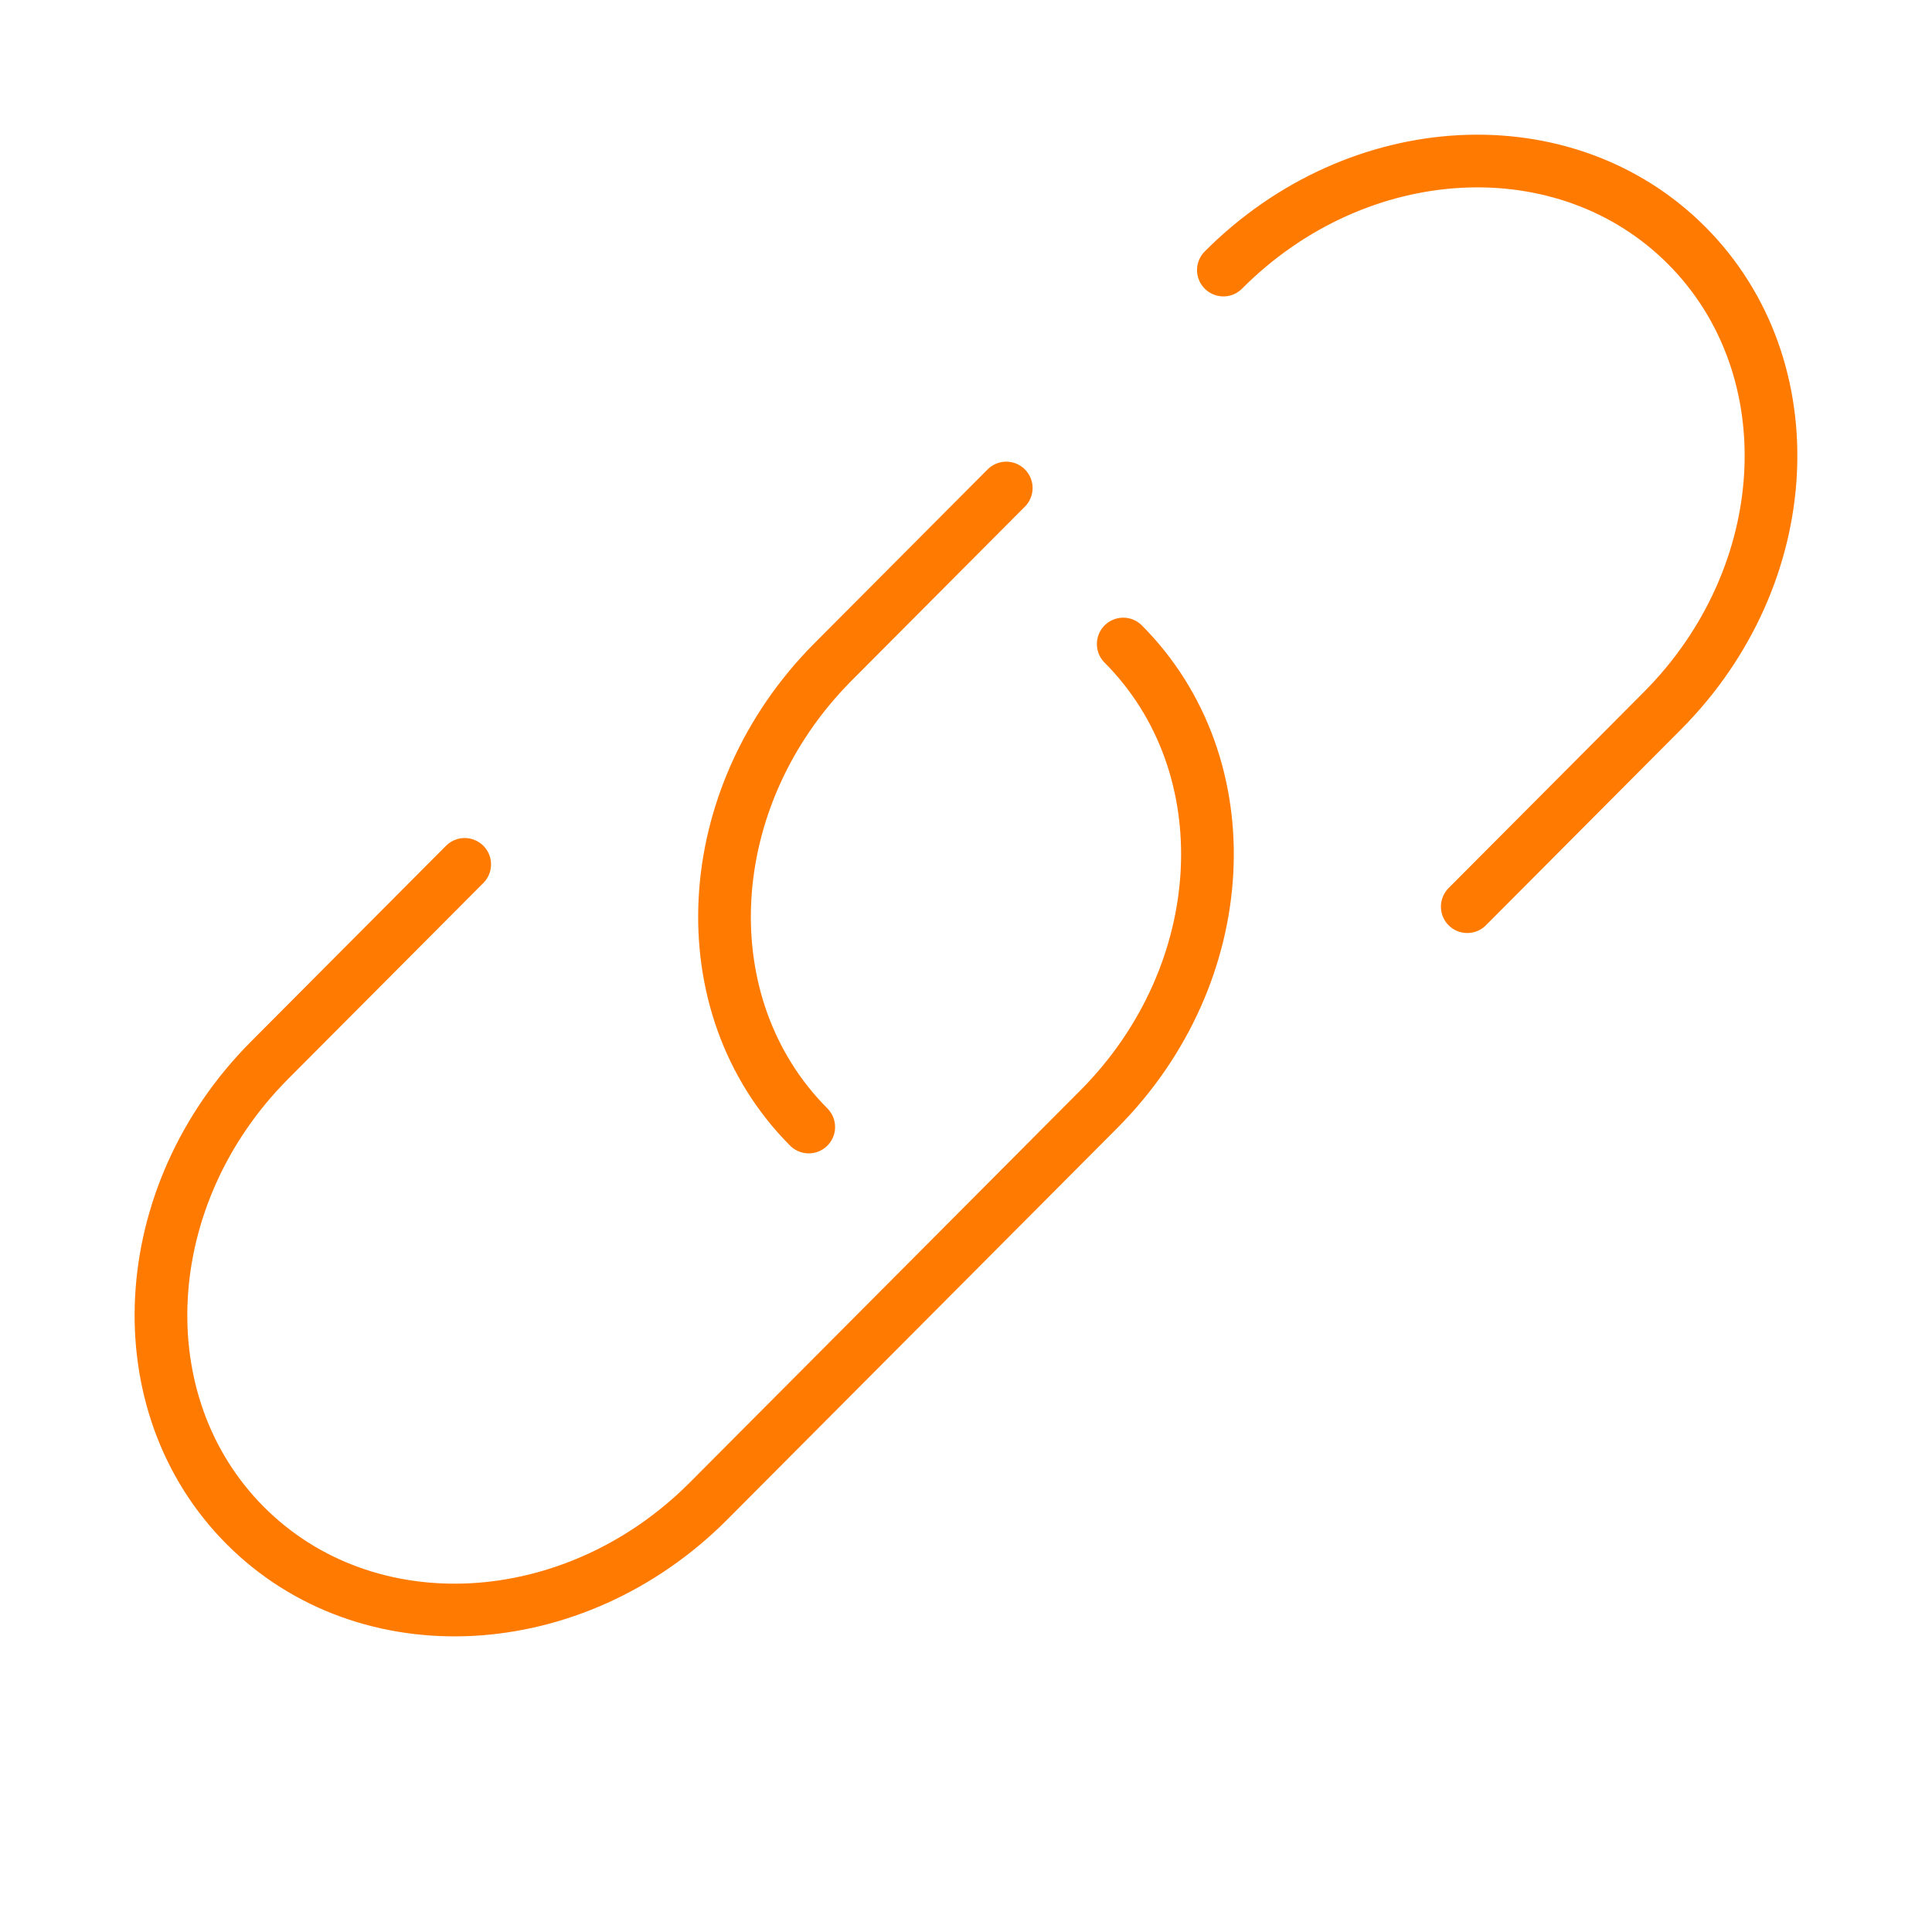
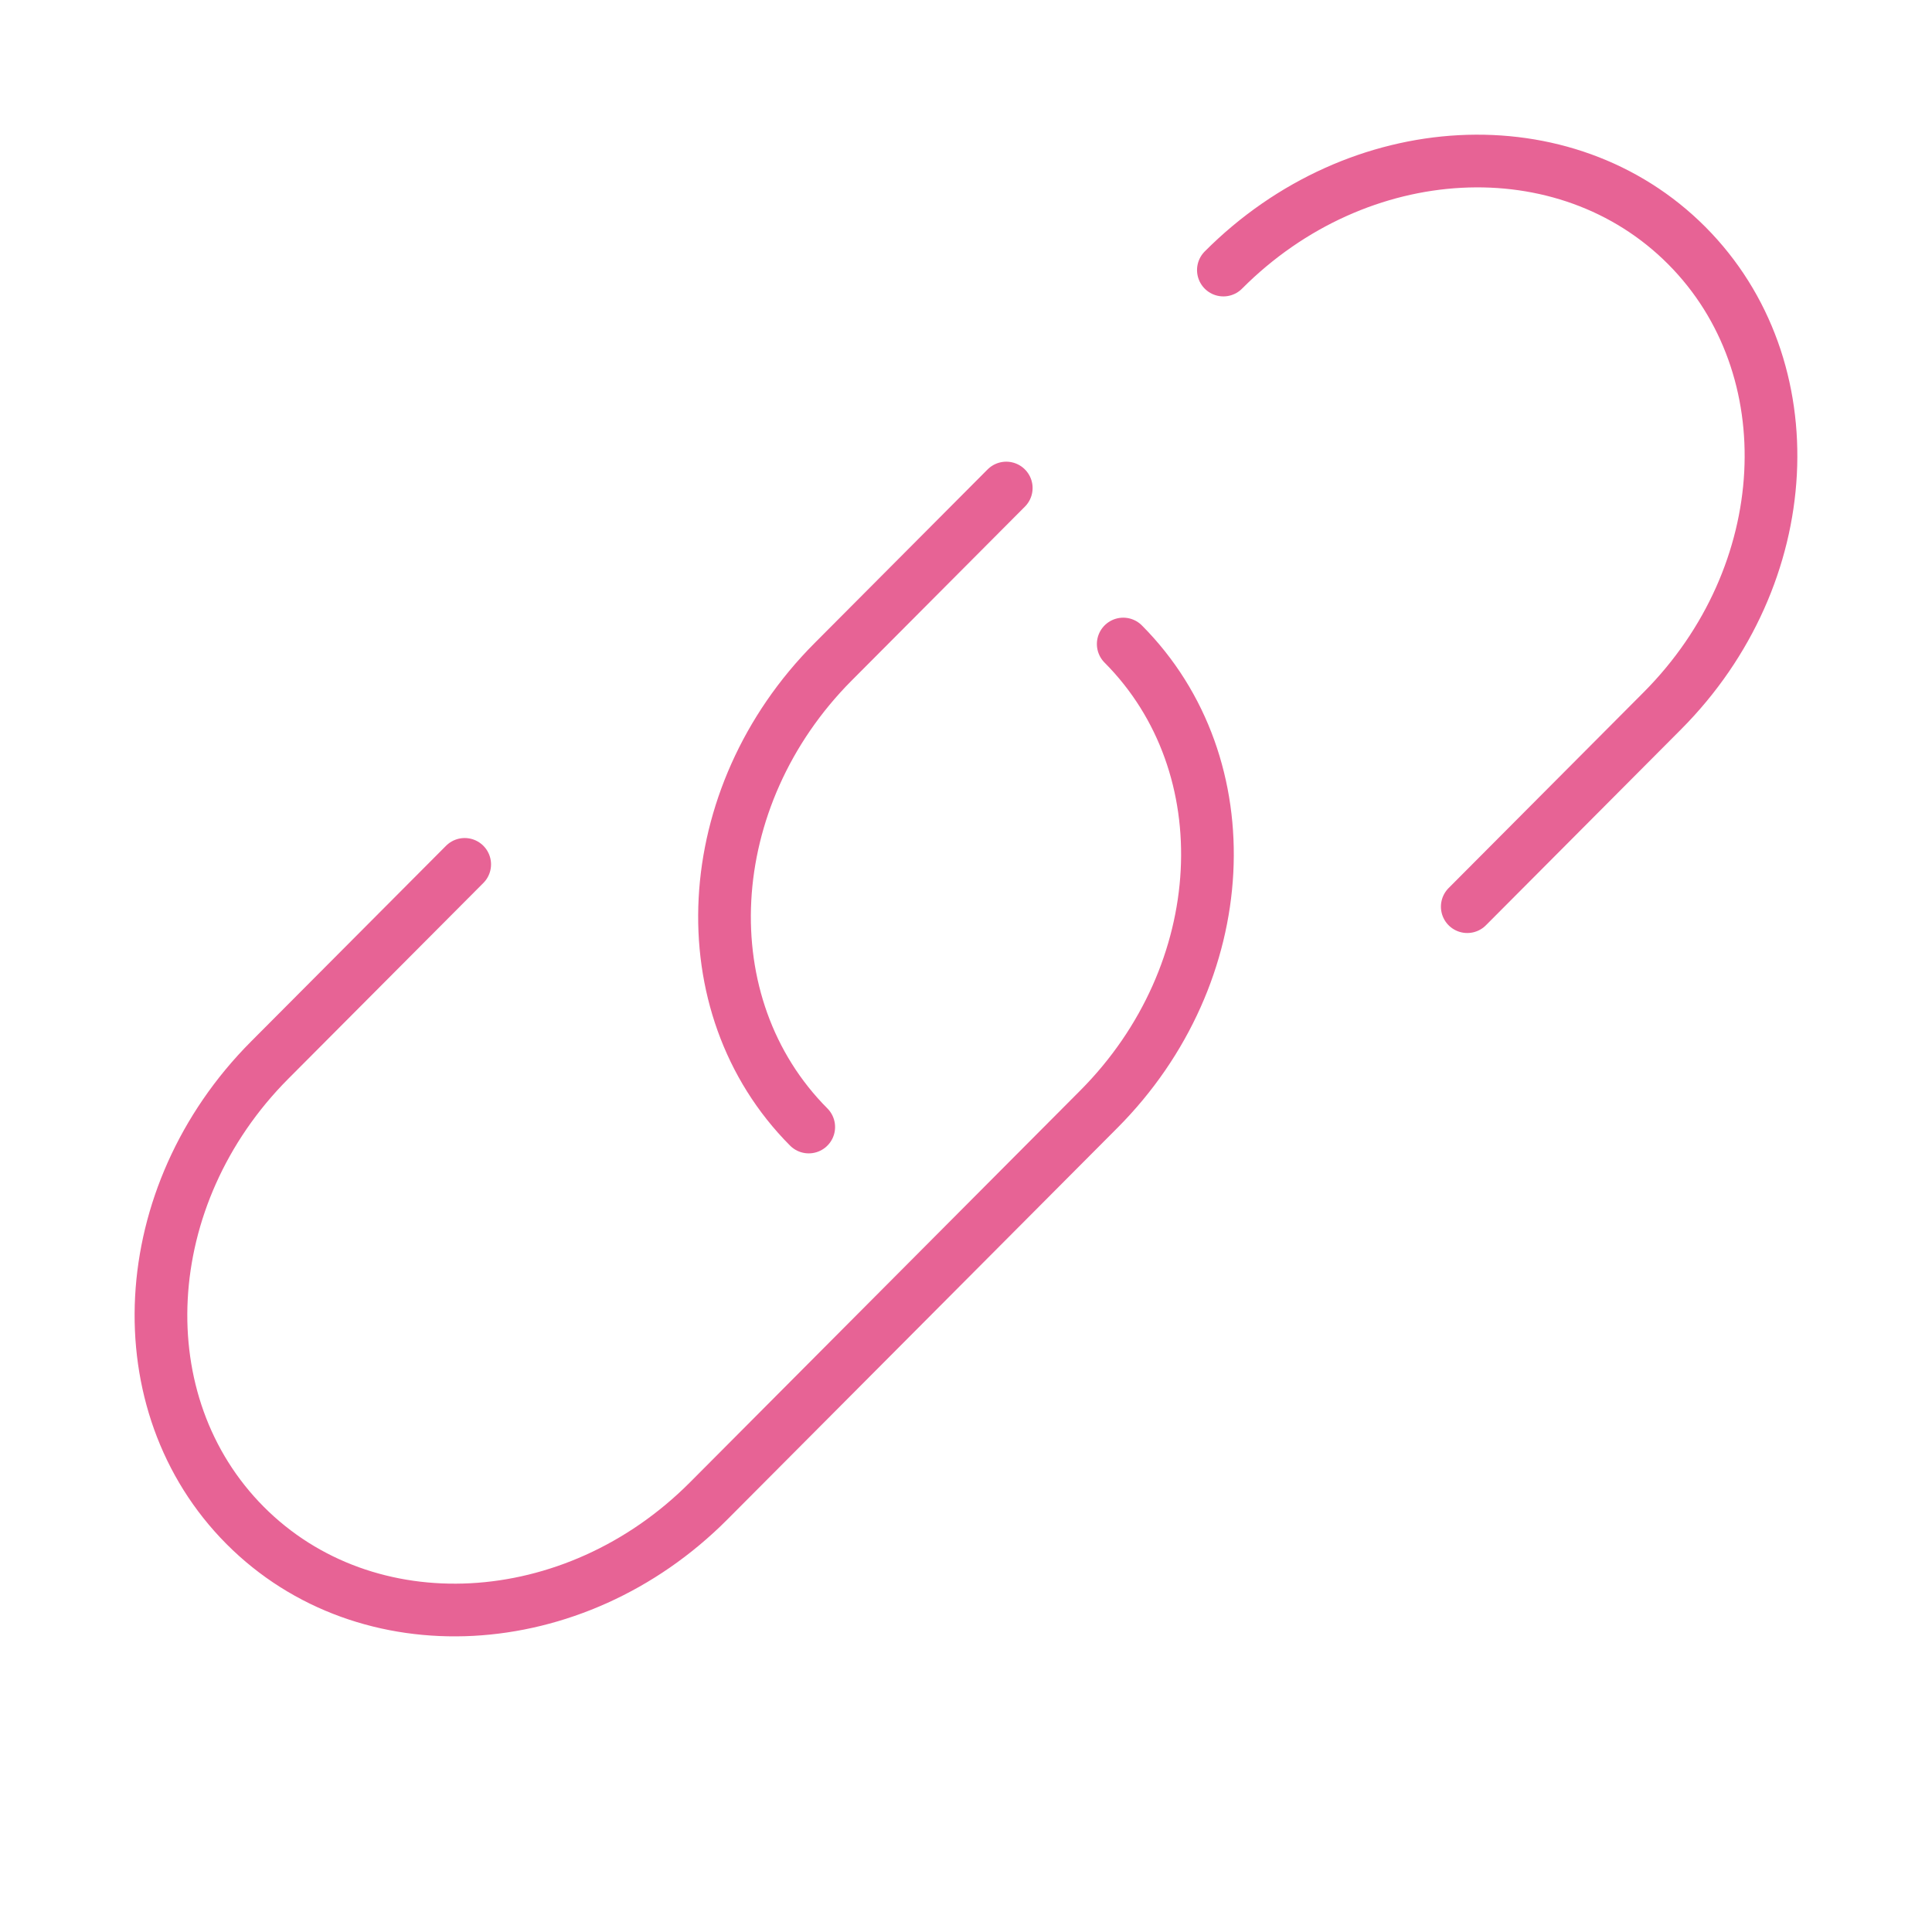
<svg xmlns="http://www.w3.org/2000/svg" width="55" height="55" viewBox="0 0 55 55" fill="none">
-   <path d="M34.827 7.688C38.661 3.839 44.568 3.527 48.019 6.991C51.47 10.456 51.159 16.385 47.324 20.235L41.77 25.811M23.023 32.084C19.572 28.619 19.883 22.69 23.717 18.841L28.646 13.893" stroke="#FF7A01" stroke-width="1.5" stroke-linecap="round" />
-   <path d="M31.976 18.334C35.427 21.799 35.116 27.728 31.281 31.577L25.727 37.153L20.172 42.73C16.338 46.579 10.431 46.891 6.98 43.427C3.529 39.962 3.84 34.033 7.674 30.183L13.229 24.607" stroke="#FF7A01" stroke-width="1.5" stroke-linecap="round" />
+   <path d="M34.827 7.688C38.661 3.839 44.568 3.527 48.019 6.991C51.47 10.456 51.159 16.385 47.324 20.235L41.77 25.811M23.023 32.084C19.572 28.619 19.883 22.69 23.717 18.841L28.646 13.893" stroke="#E76395" stroke-width="1.5" stroke-linecap="round" />
+   <path d="M31.976 18.334C35.427 21.799 35.116 27.728 31.281 31.577L25.727 37.153L20.172 42.73C16.338 46.579 10.431 46.891 6.98 43.427C3.529 39.962 3.84 34.033 7.674 30.183L13.229 24.607" stroke="#E76395" stroke-width="1.5" stroke-linecap="round" />
</svg>
